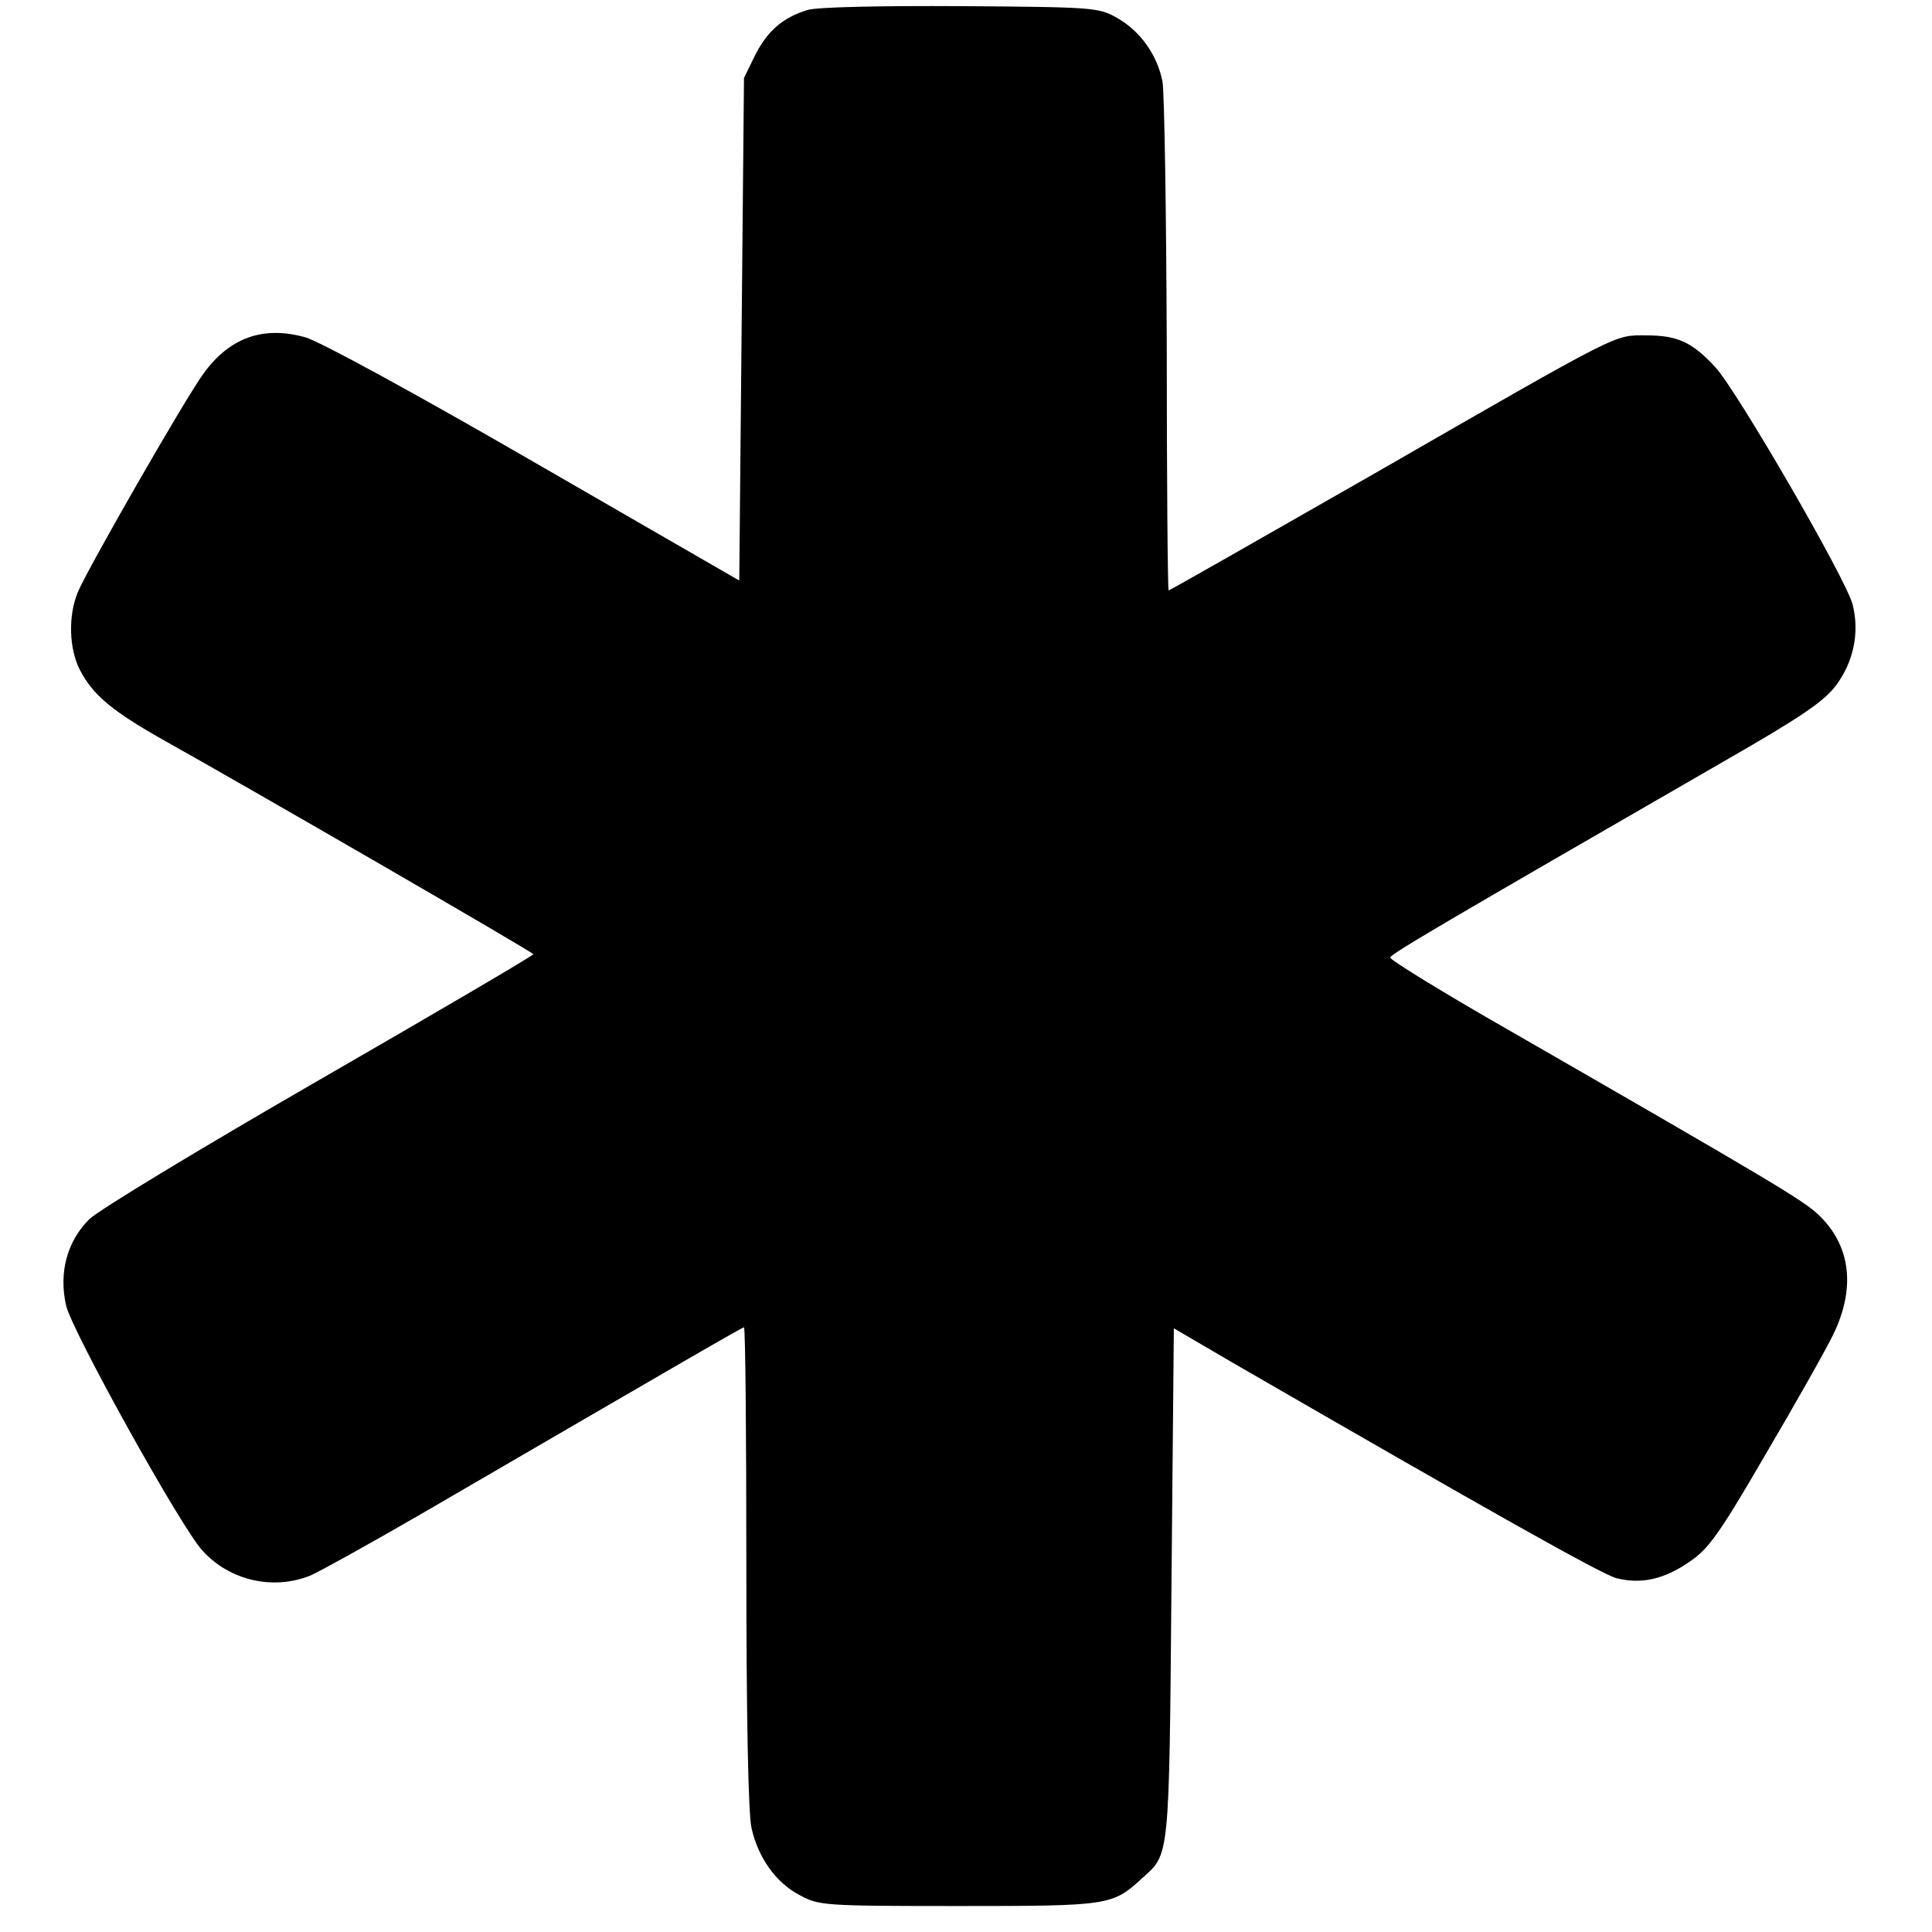
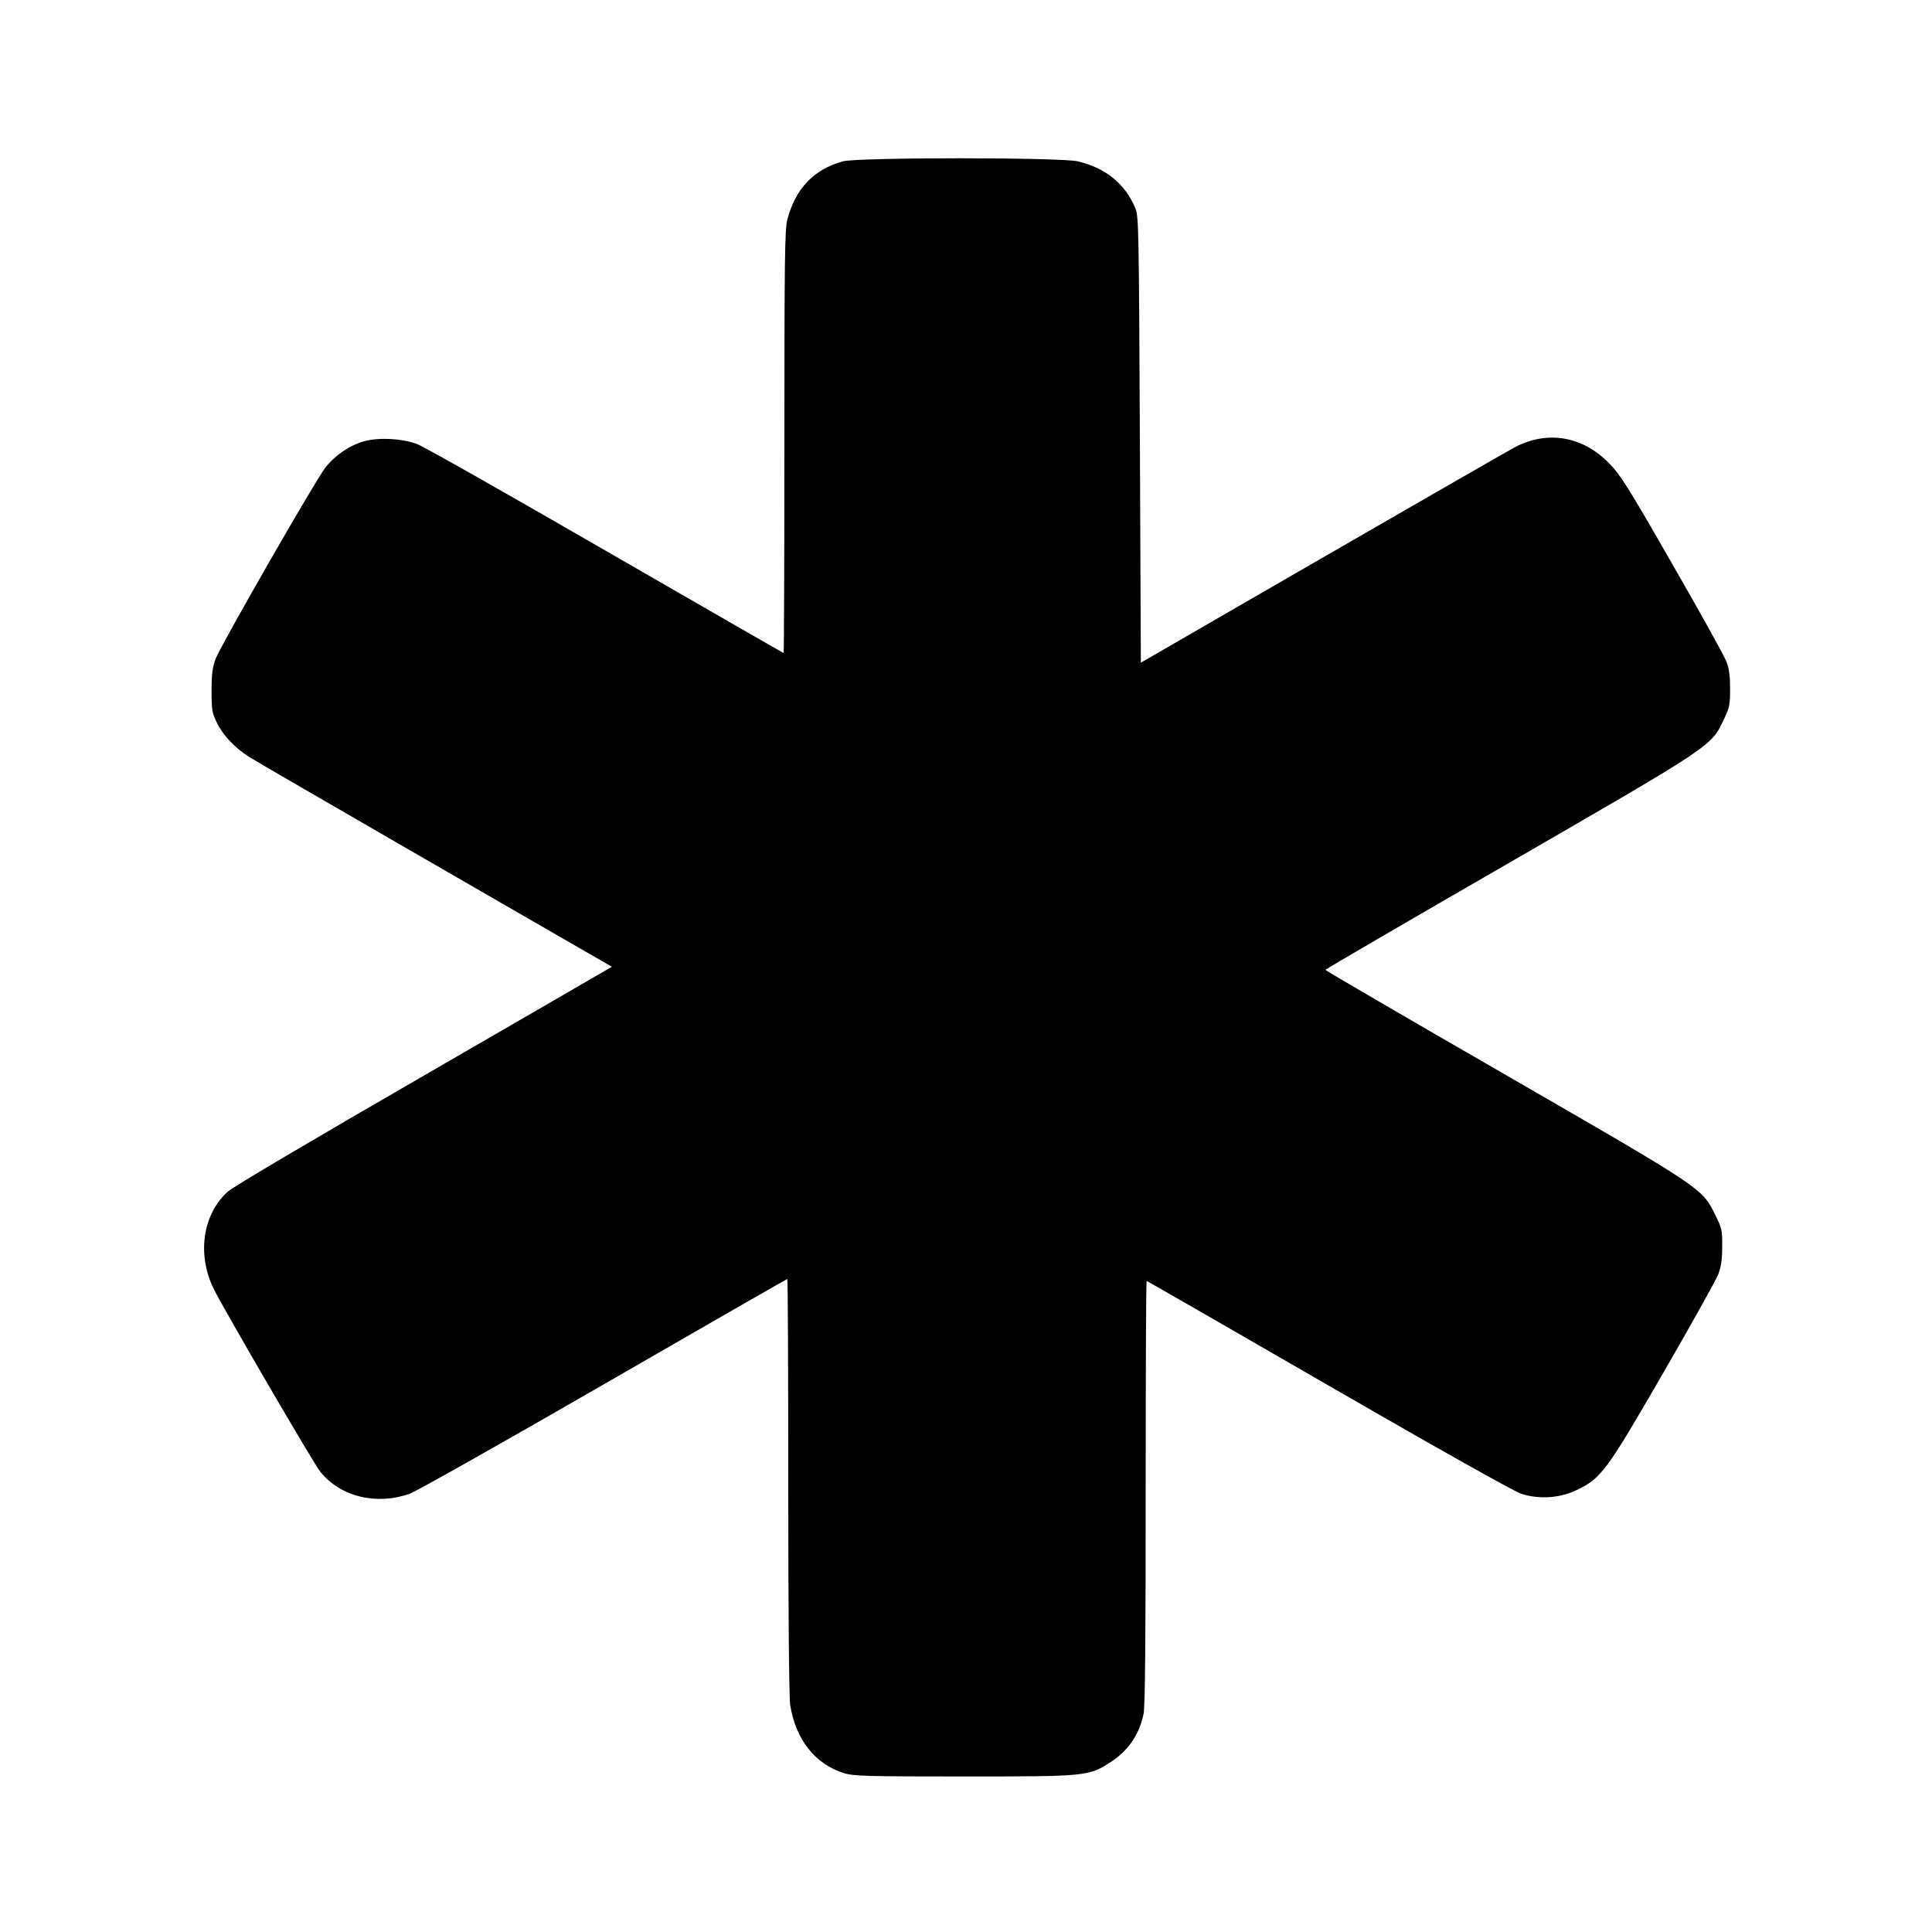
- <svg xmlns="http://www.w3.org/2000/svg" version="1.0" width="409pt" height="409pt" viewBox="0 0 409 409" preserveAspectRatio="xMidYMid meet">
-   <g transform="translate(0,409) scale(0.1,-0.1)" fill="#000000" stroke="none">
-     <path d="M1710 4069 c-53 -16 -86 -45 -112 -97 l-23 -47 -5 -532 -5 -532 -435 251 c-249 144 -456 257 -484 264 -89 25 -161 -1 -216 -78 -38 -52 -244 -411 -265 -461 -21 -50 -19 -120 4 -165 28 -54 69 -88 183 -152 177 -99 777 -446 777 -450 0 -3 -203 -122 -451 -265 -255 -147 -468 -276 -489 -296 -47 -47 -65 -113 -49 -183 12 -53 245 -473 289 -519 58 -64 151 -84 229 -52 20 9 125 67 232 129 569 331 681 396 685 396 3 0 5 -228 5 -507 0 -310 4 -526 11 -553 14 -63 52 -116 102 -142 41 -22 49 -23 337 -23 319 0 325 1 388 59 58 52 57 35 62 622 l5 542 130 -76 c535 -309 774 -444 807 -453 52 -13 100 -3 155 35 40 27 63 59 160 226 63 107 128 222 144 255 48 99 37 189 -32 254 -33 31 -102 72 -651 388 -142 81 -257 152 -255 156 2 8 113 73 706 415 162 93 211 126 237 160 38 50 51 113 36 172 -13 53 -246 455 -291 503 -49 53 -80 67 -146 67 -69 0 -46 12 -578 -294 -236 -135 -431 -246 -433 -246 -2 0 -4 233 -4 518 -1 284 -5 536 -9 559 -11 57 -47 107 -96 135 -39 22 -47 23 -330 25 -174 1 -304 -2 -325 -8z" />
+ <svg xmlns="http://www.w3.org/2000/svg" version="1.0" width="1000pt" height="1000pt" viewBox="0 0 1000 1000" preserveAspectRatio="xMidYMid meet">
+   <g transform="translate(0,1000) scale(0.1,-0.1)" fill="#000000" stroke="none">
+     <path d="M4363 9165 c-150 -41 -246 -141 -288 -302 -13 -49 -15 -214 -15 -1150 0 -601 -2 -1093 -4 -1093 -2 0 -417 239 -922 530 -505 292 -943 540 -974 551 -78 30 -200 36 -276 15 -77 -22 -153 -75 -202 -139 -55 -73 -541 -920 -566 -987 -16 -43 -21 -78 -21 -165 0 -100 3 -115 27 -165 31 -64 92 -129 163 -175 28 -18 462 -270 965 -560 503 -290 916 -528 917 -529 0 0 -436 -253 -969 -561 -570 -329 -990 -577 -1018 -602 -132 -118 -162 -328 -72 -508 54 -108 517 -903 550 -943 104 -129 290 -175 464 -113 31 11 482 265 1002 565 520 300 948 546 951 546 3 0 5 -483 5 -1072 0 -649 4 -1097 10 -1133 29 -180 129 -306 279 -353 50 -15 112 -17 621 -17 636 0 644 1 758 74 92 60 148 141 171 249 8 37 11 375 11 1147 0 602 2 1095 5 1095 2 0 425 -243 939 -540 559 -323 960 -548 998 -561 93 -31 203 -24 292 20 125 61 152 98 445 605 145 251 273 480 284 509 15 38 21 76 21 142 1 86 -1 96 -36 167 -69 139 -58 132 -1091 728 -510 294 -927 537 -927 540 0 3 429 253 953 555 1059 612 1043 601 1110 742 29 61 32 77 32 158 0 64 -5 105 -19 140 -10 28 -136 255 -280 505 -231 403 -269 463 -328 523 -137 139 -315 170 -484 84 -27 -14 -474 -271 -994 -571 l-945 -546 -5 1153 c-5 1056 -6 1156 -22 1195 -51 128 -154 213 -300 247 -90 21 -1136 21 -1215 0z" />
  </g>
</svg>
